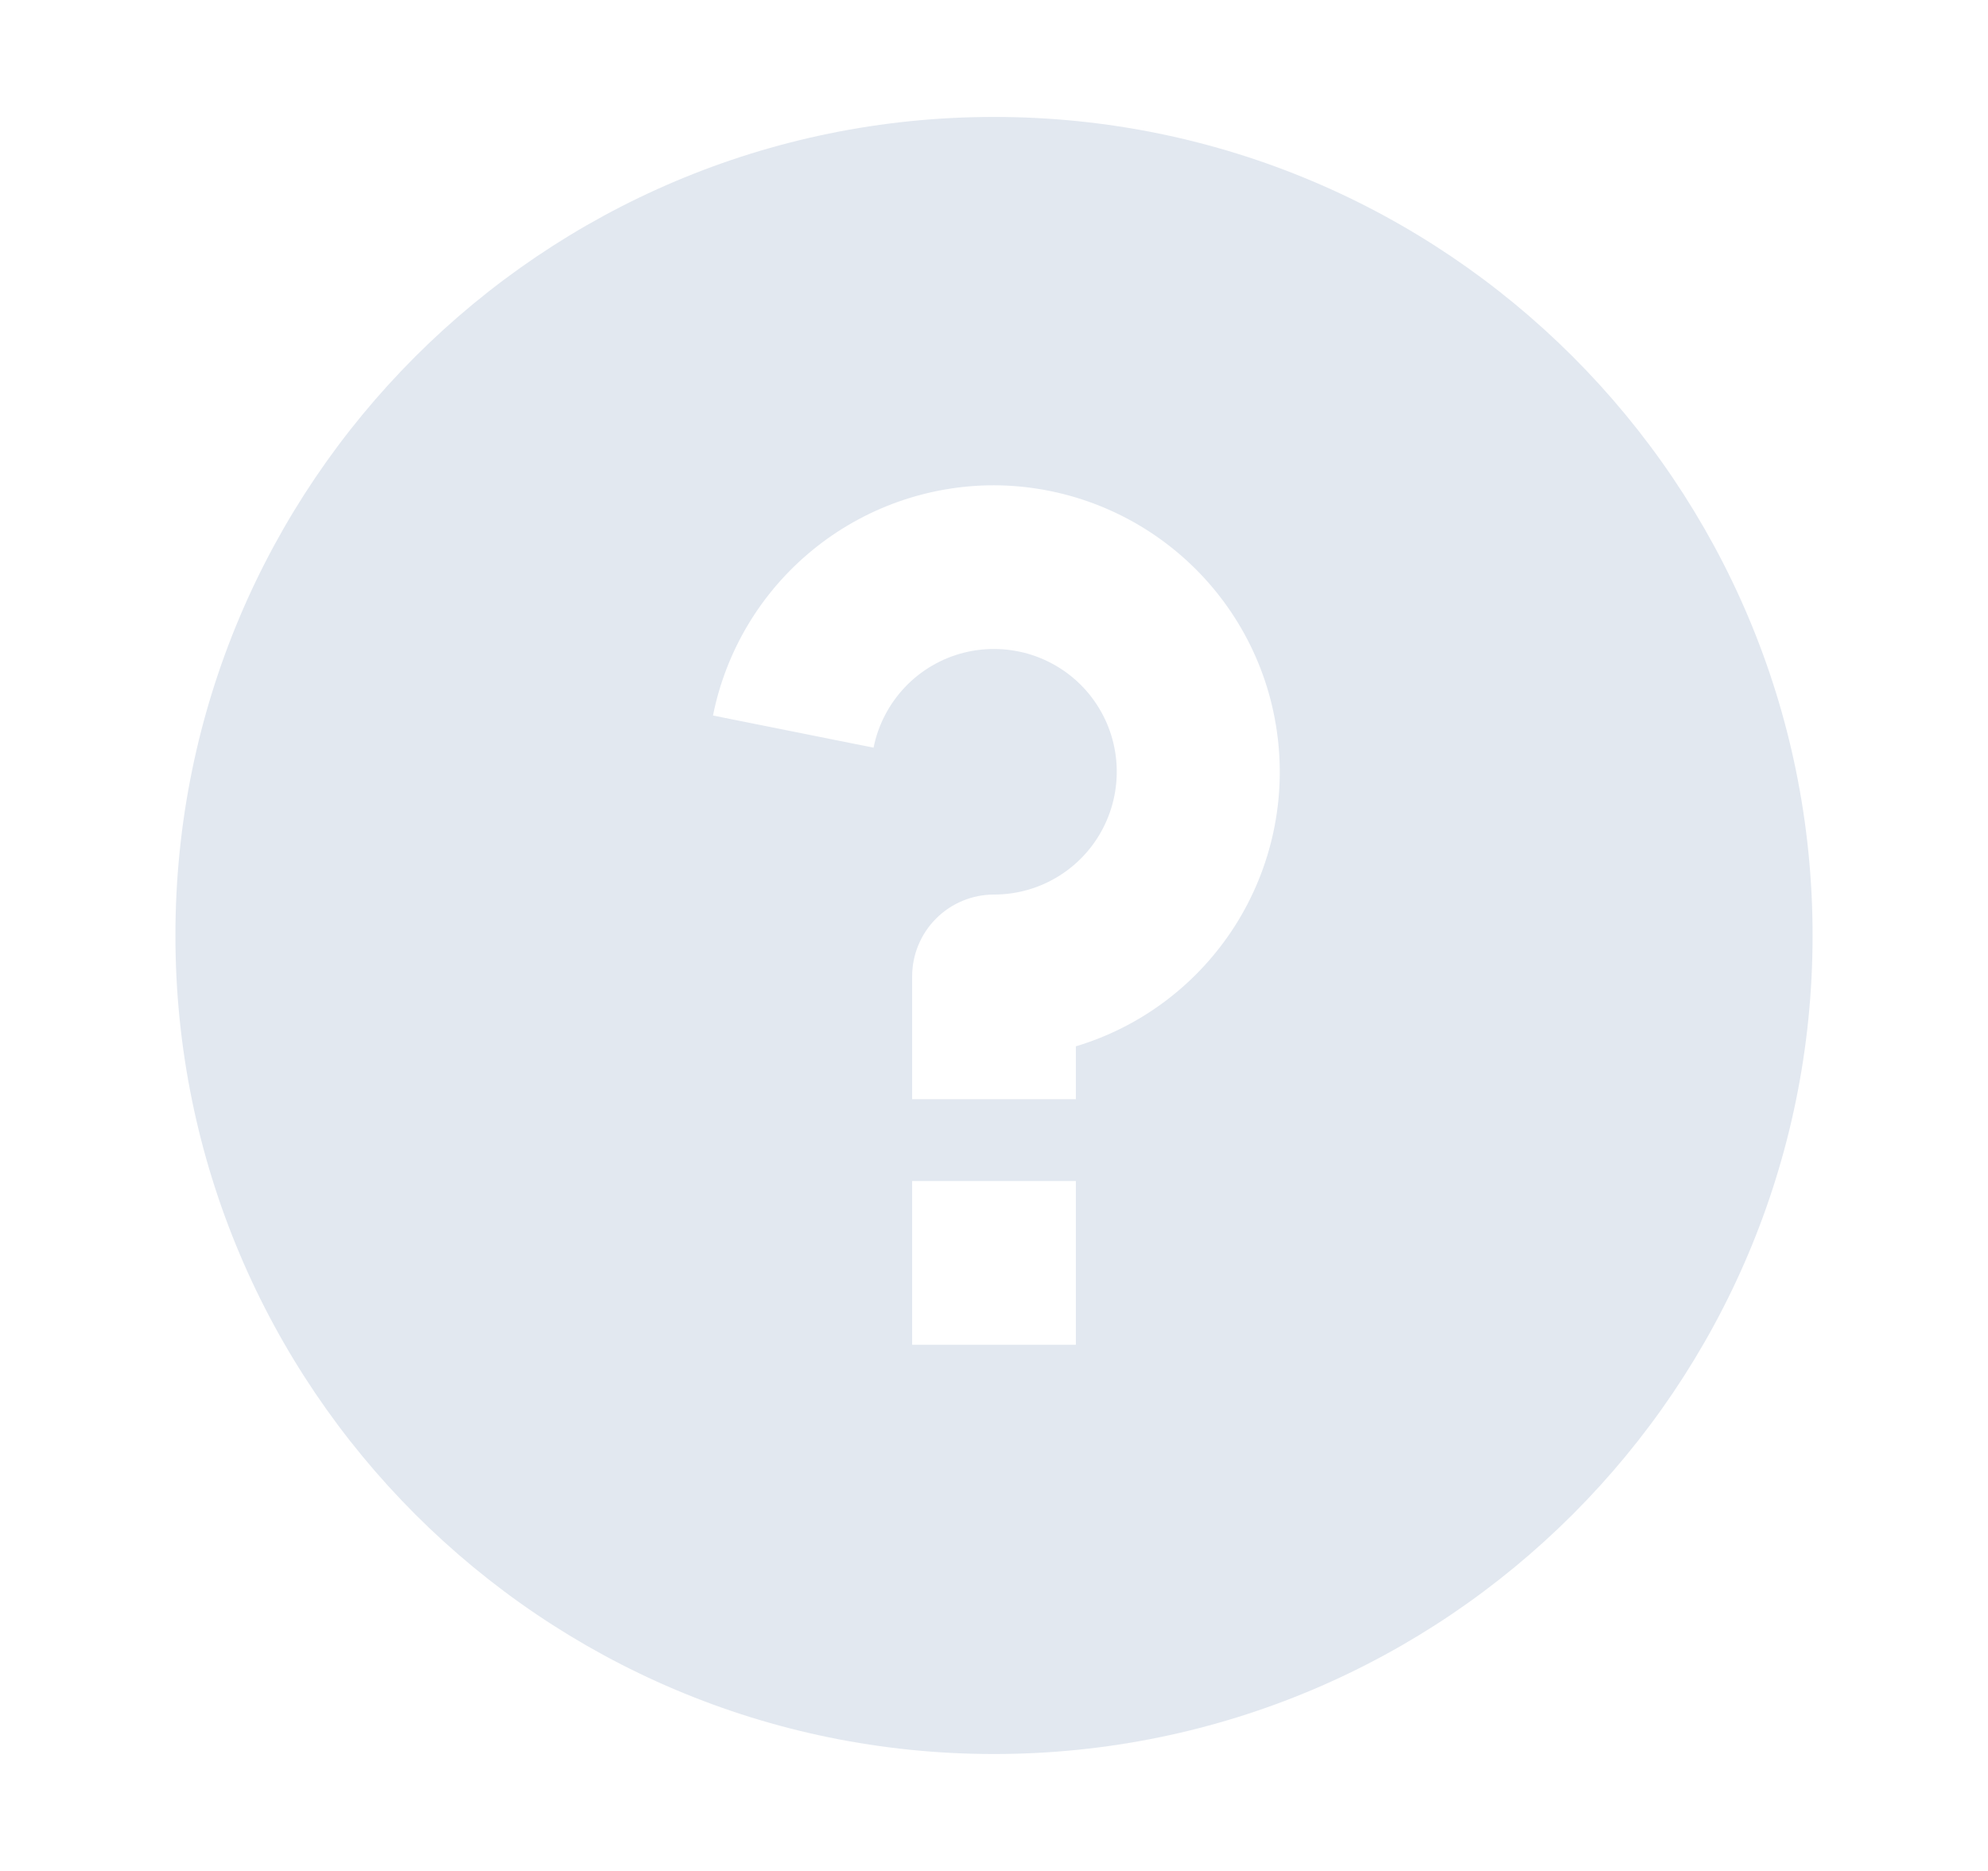
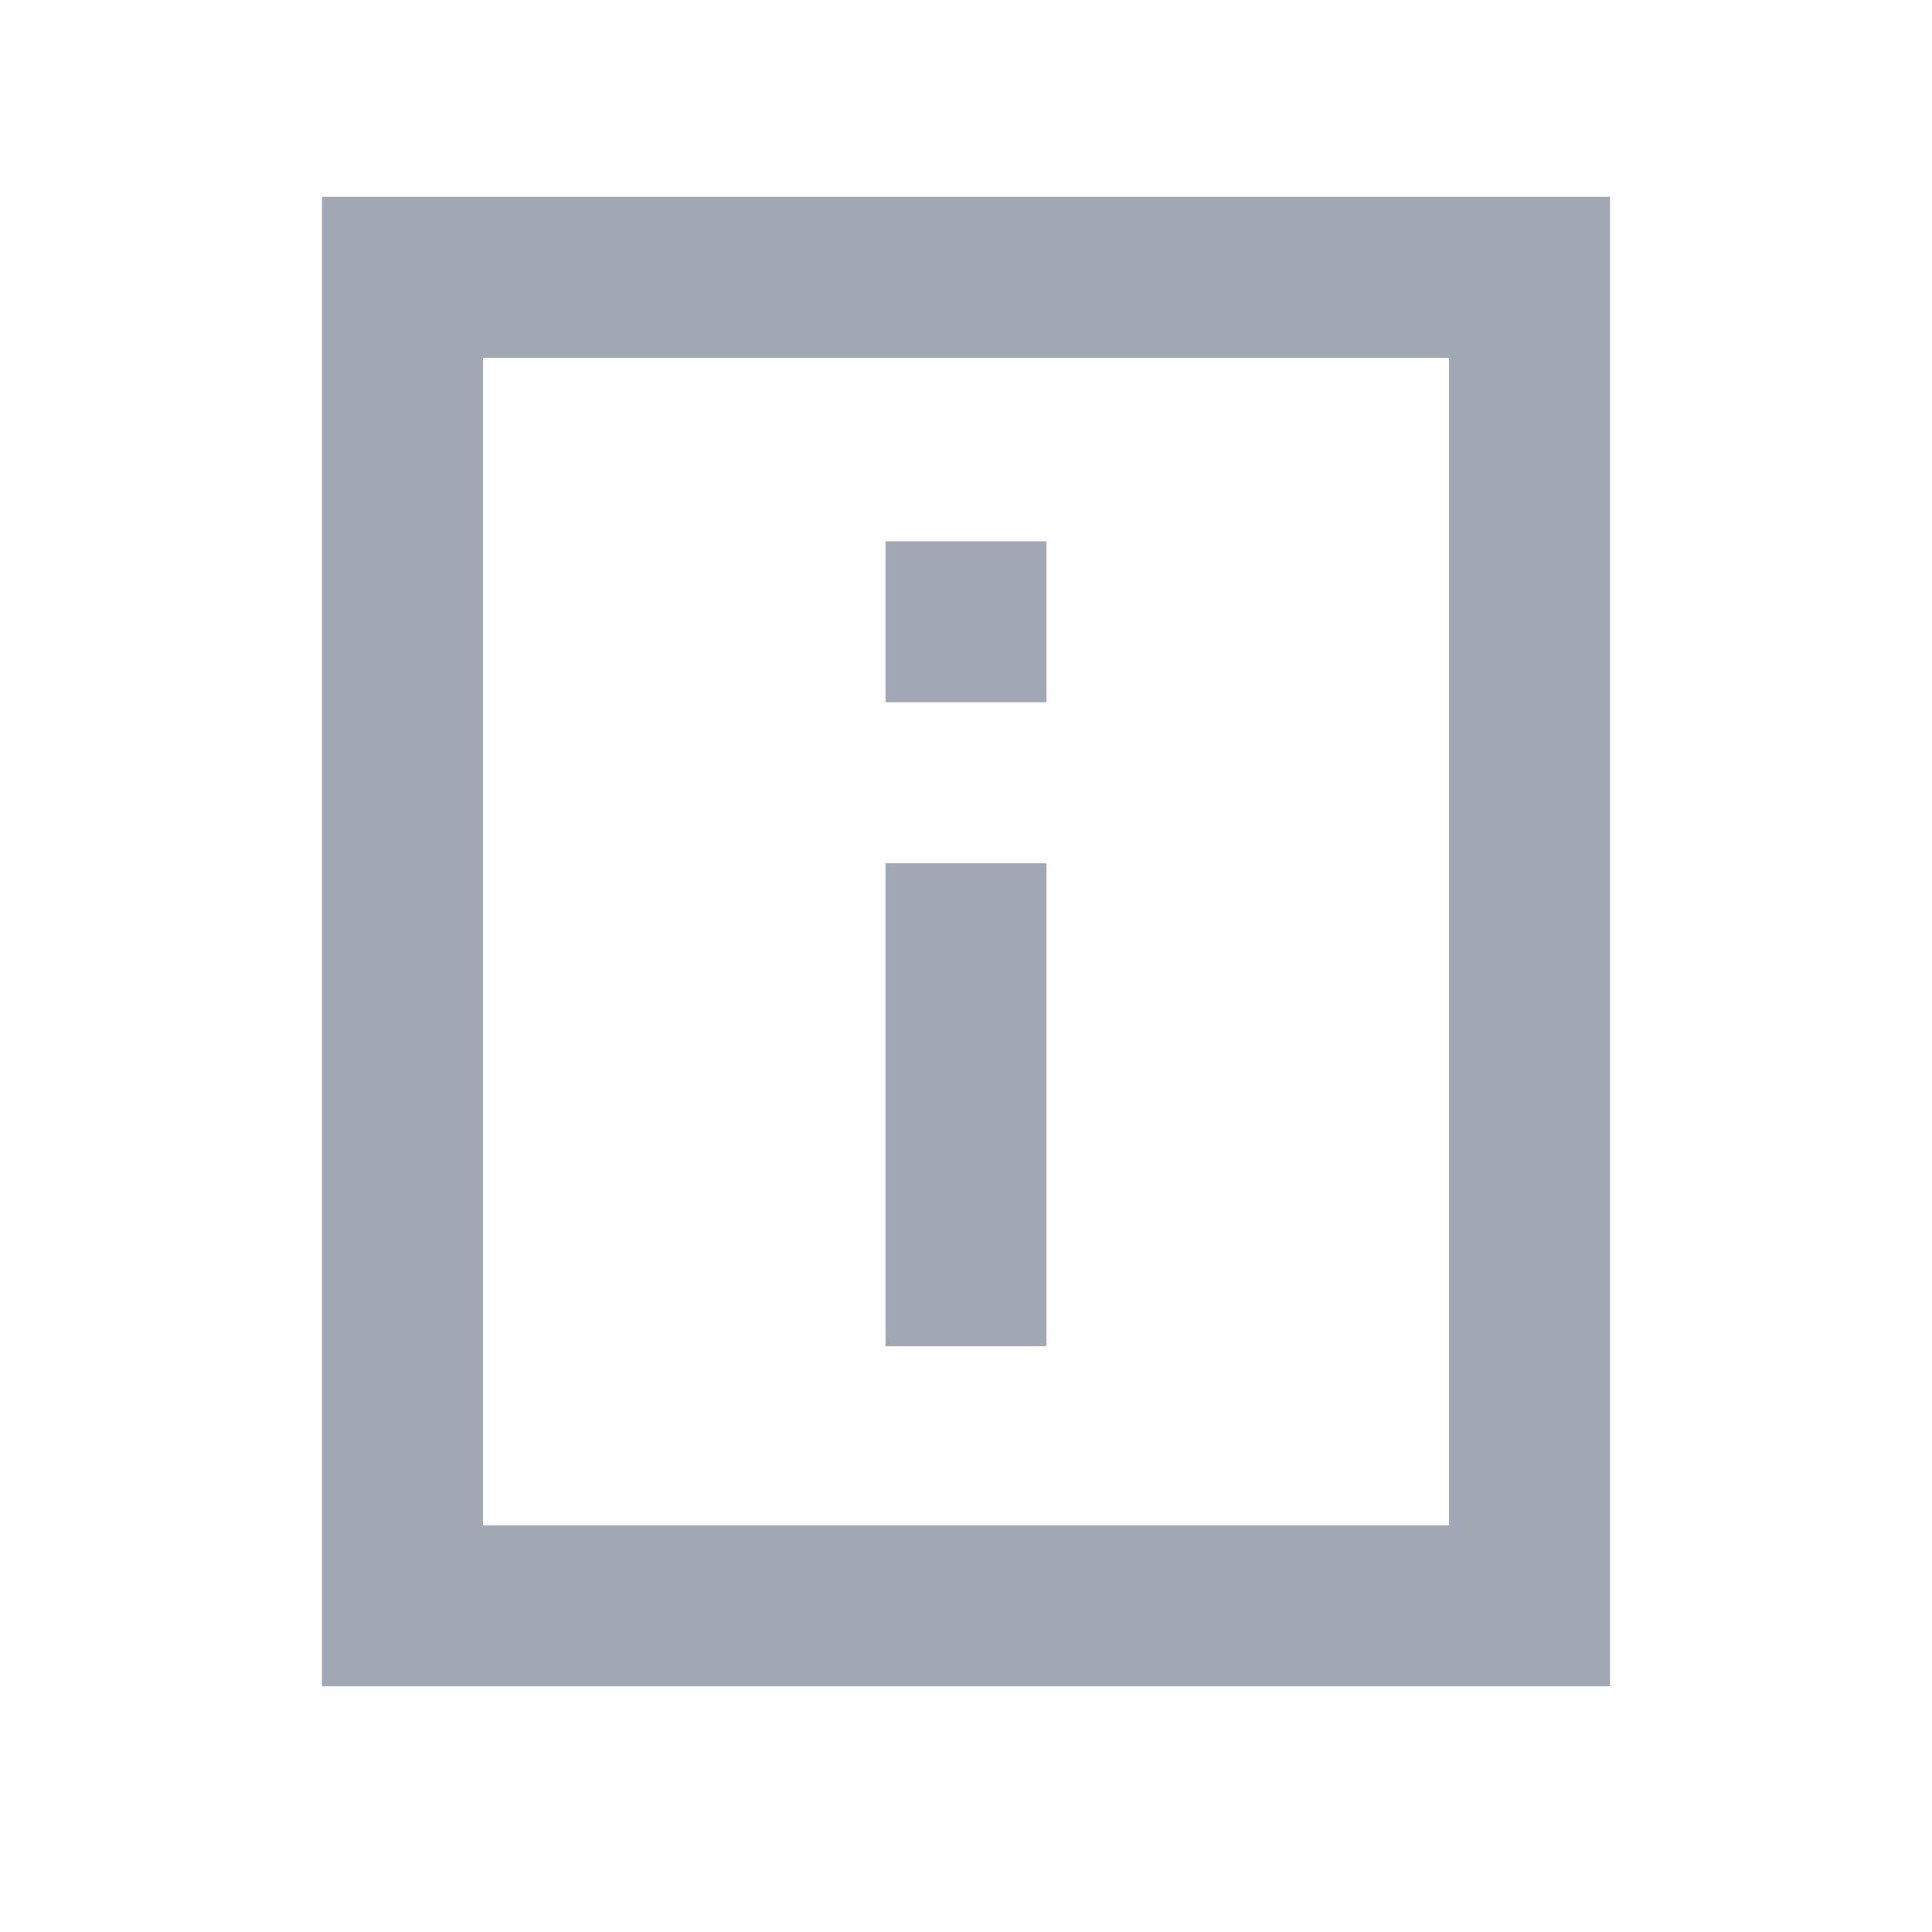
- <svg xmlns="http://www.w3.org/2000/svg" width="17" height="16" viewBox="0 0 17 16" fill="none">
-   <path d="M8.5 15C4.634 15 1.5 11.866 1.5 8C1.5 4.134 4.634 1 8.5 1C12.366 1 15.5 4.134 15.5 8C15.5 11.866 12.366 15 8.5 15ZM7.8 10.1V11.5H9.2V10.1H7.8ZM9.2 8.948C9.763 8.779 10.245 8.413 10.561 7.917C10.876 7.421 11.003 6.829 10.918 6.248C10.834 5.666 10.543 5.135 10.099 4.75C9.655 4.365 9.088 4.152 8.5 4.15C7.934 4.15 7.385 4.346 6.947 4.705C6.508 5.064 6.208 5.564 6.097 6.119L7.47 6.394C7.509 6.199 7.603 6.019 7.74 5.875C7.877 5.731 8.053 5.629 8.245 5.581C8.438 5.533 8.641 5.541 8.83 5.603C9.019 5.666 9.186 5.78 9.312 5.934C9.438 6.088 9.518 6.274 9.542 6.472C9.566 6.669 9.534 6.869 9.449 7.049C9.364 7.229 9.23 7.381 9.062 7.487C8.894 7.594 8.699 7.65 8.5 7.65C8.314 7.65 8.136 7.724 8.005 7.855C7.874 7.986 7.8 8.164 7.8 8.35V9.4H9.2V8.948Z" fill="#E2E8F0" />
+ <svg xmlns="http://www.w3.org/2000/svg" width="24" height="24" viewBox="0 0 24 24" fill="none">
+   <path fill-rule="evenodd" clip-rule="evenodd" d="M5 2.445H4V3.445V19.948V20.948H5H19H20V19.948V3.445V2.445H19H5ZM6 18.948V4.445H18V18.948H6ZM13 10.724H11V16.724H13V10.724ZM13 6.724H11V8.724H13V6.724Z" fill="#A1A8B3" />
</svg>
